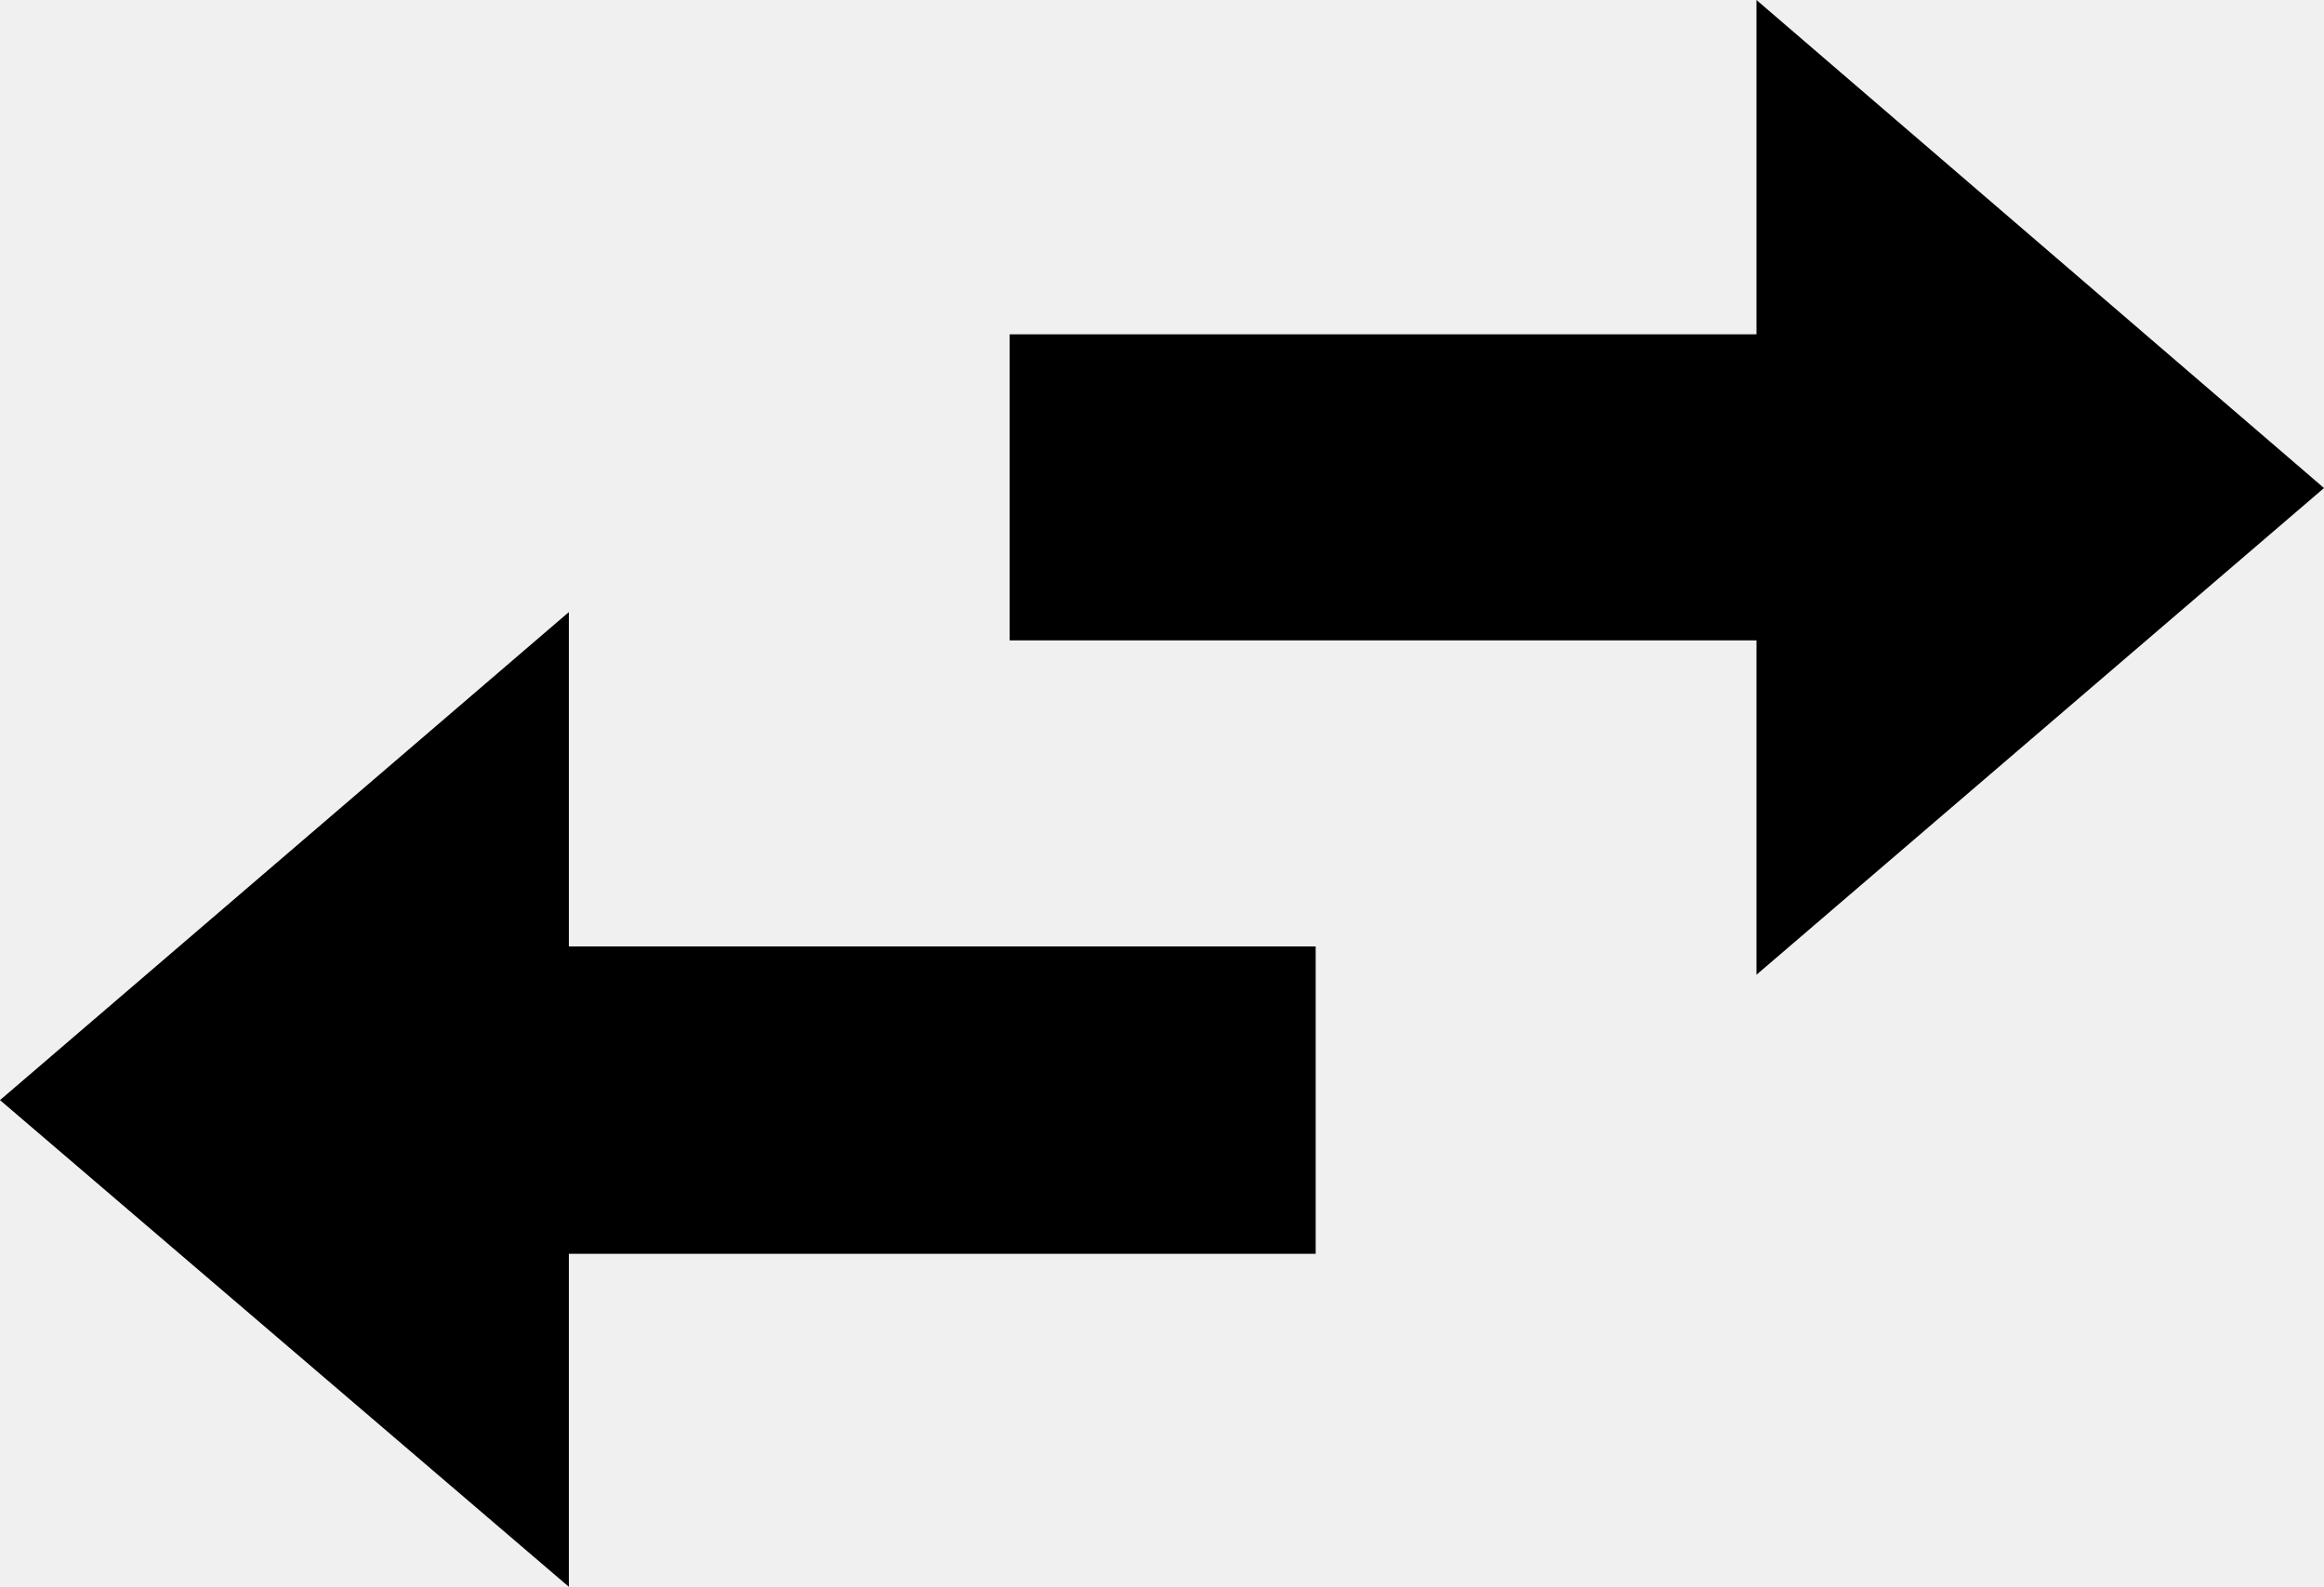
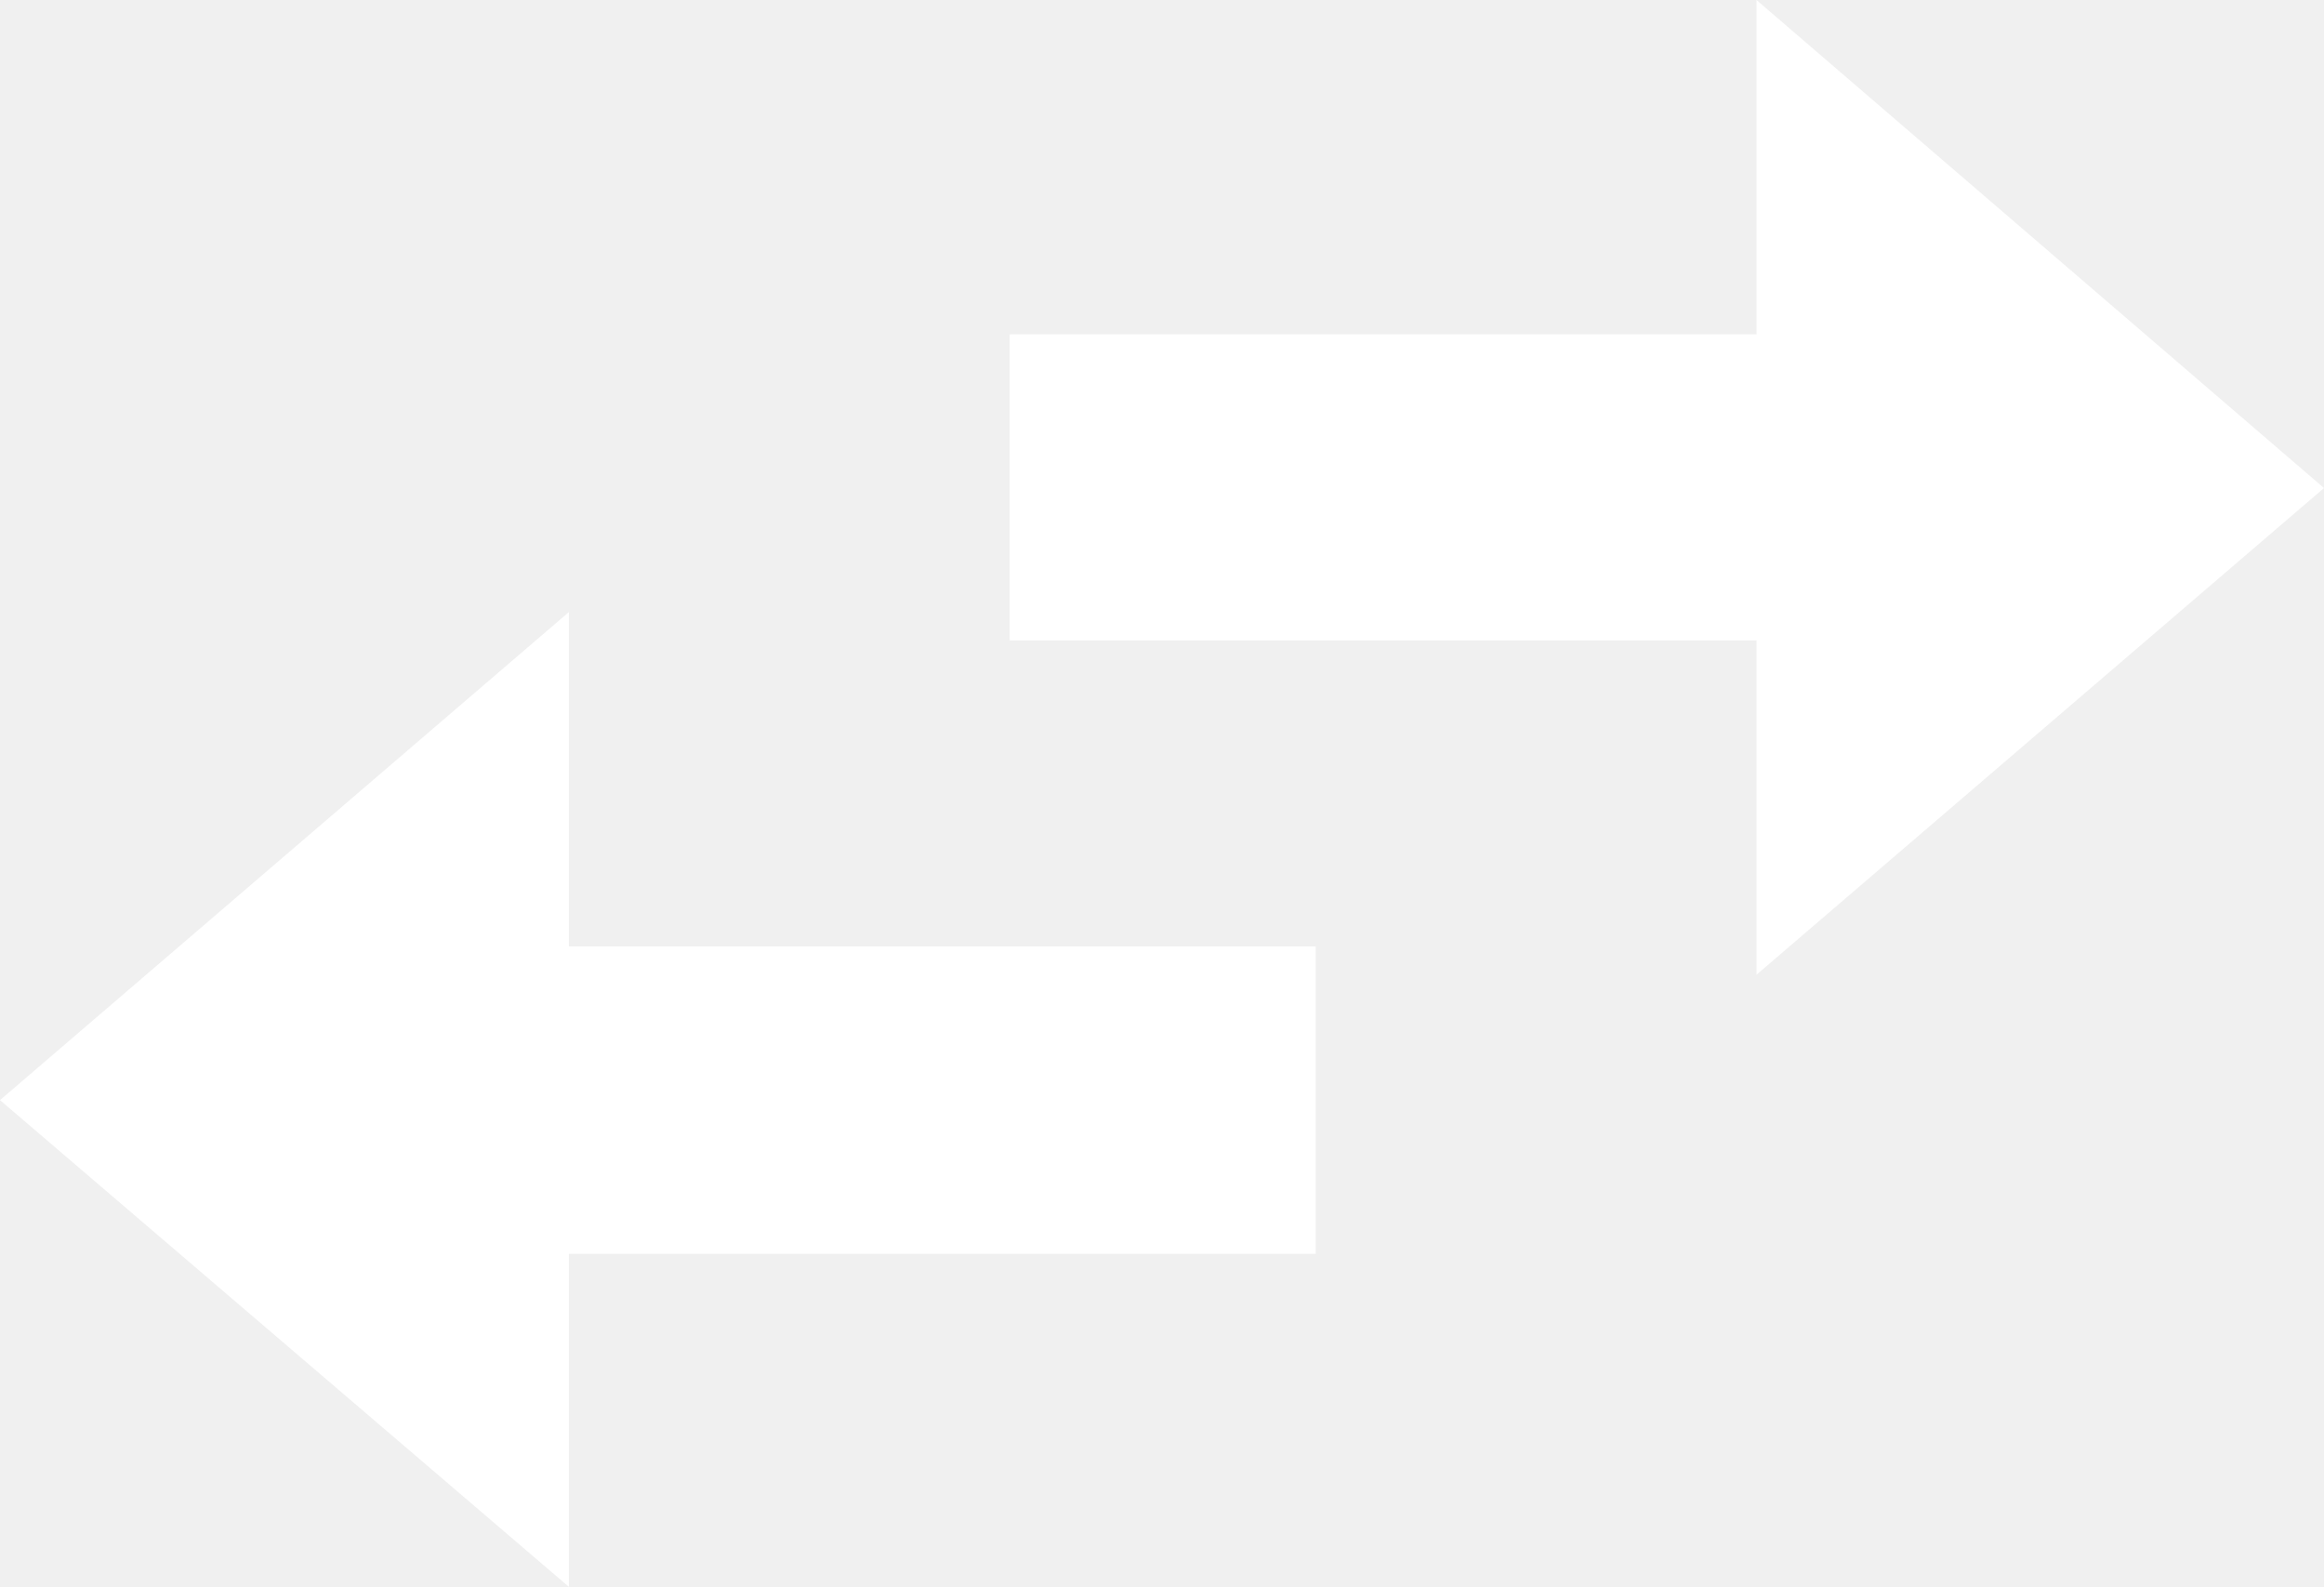
<svg xmlns="http://www.w3.org/2000/svg" height="11.77" viewBox="0 0 17.24 11.77" width="17.24">
-   <path d="m1389.21-1599.04-4.21-3.62v2.48h-5.54v2.27h5.54v2.48zm-13.02 3.4v-2.48l-4.22 3.62 4.22 3.61v-2.47h5.54v-2.28z" fill="currentColor" transform="translate(-1371.97 1602.66)" />
+   <path d="m1389.21-1599.04-4.21-3.62v2.48h-5.54v2.27h5.54v2.48zm-13.02 3.4v-2.48l-4.22 3.62 4.22 3.61v-2.47h5.54v-2.28z" fill="#fff" transform="translate(-1371.97 1602.66)" />
</svg>
